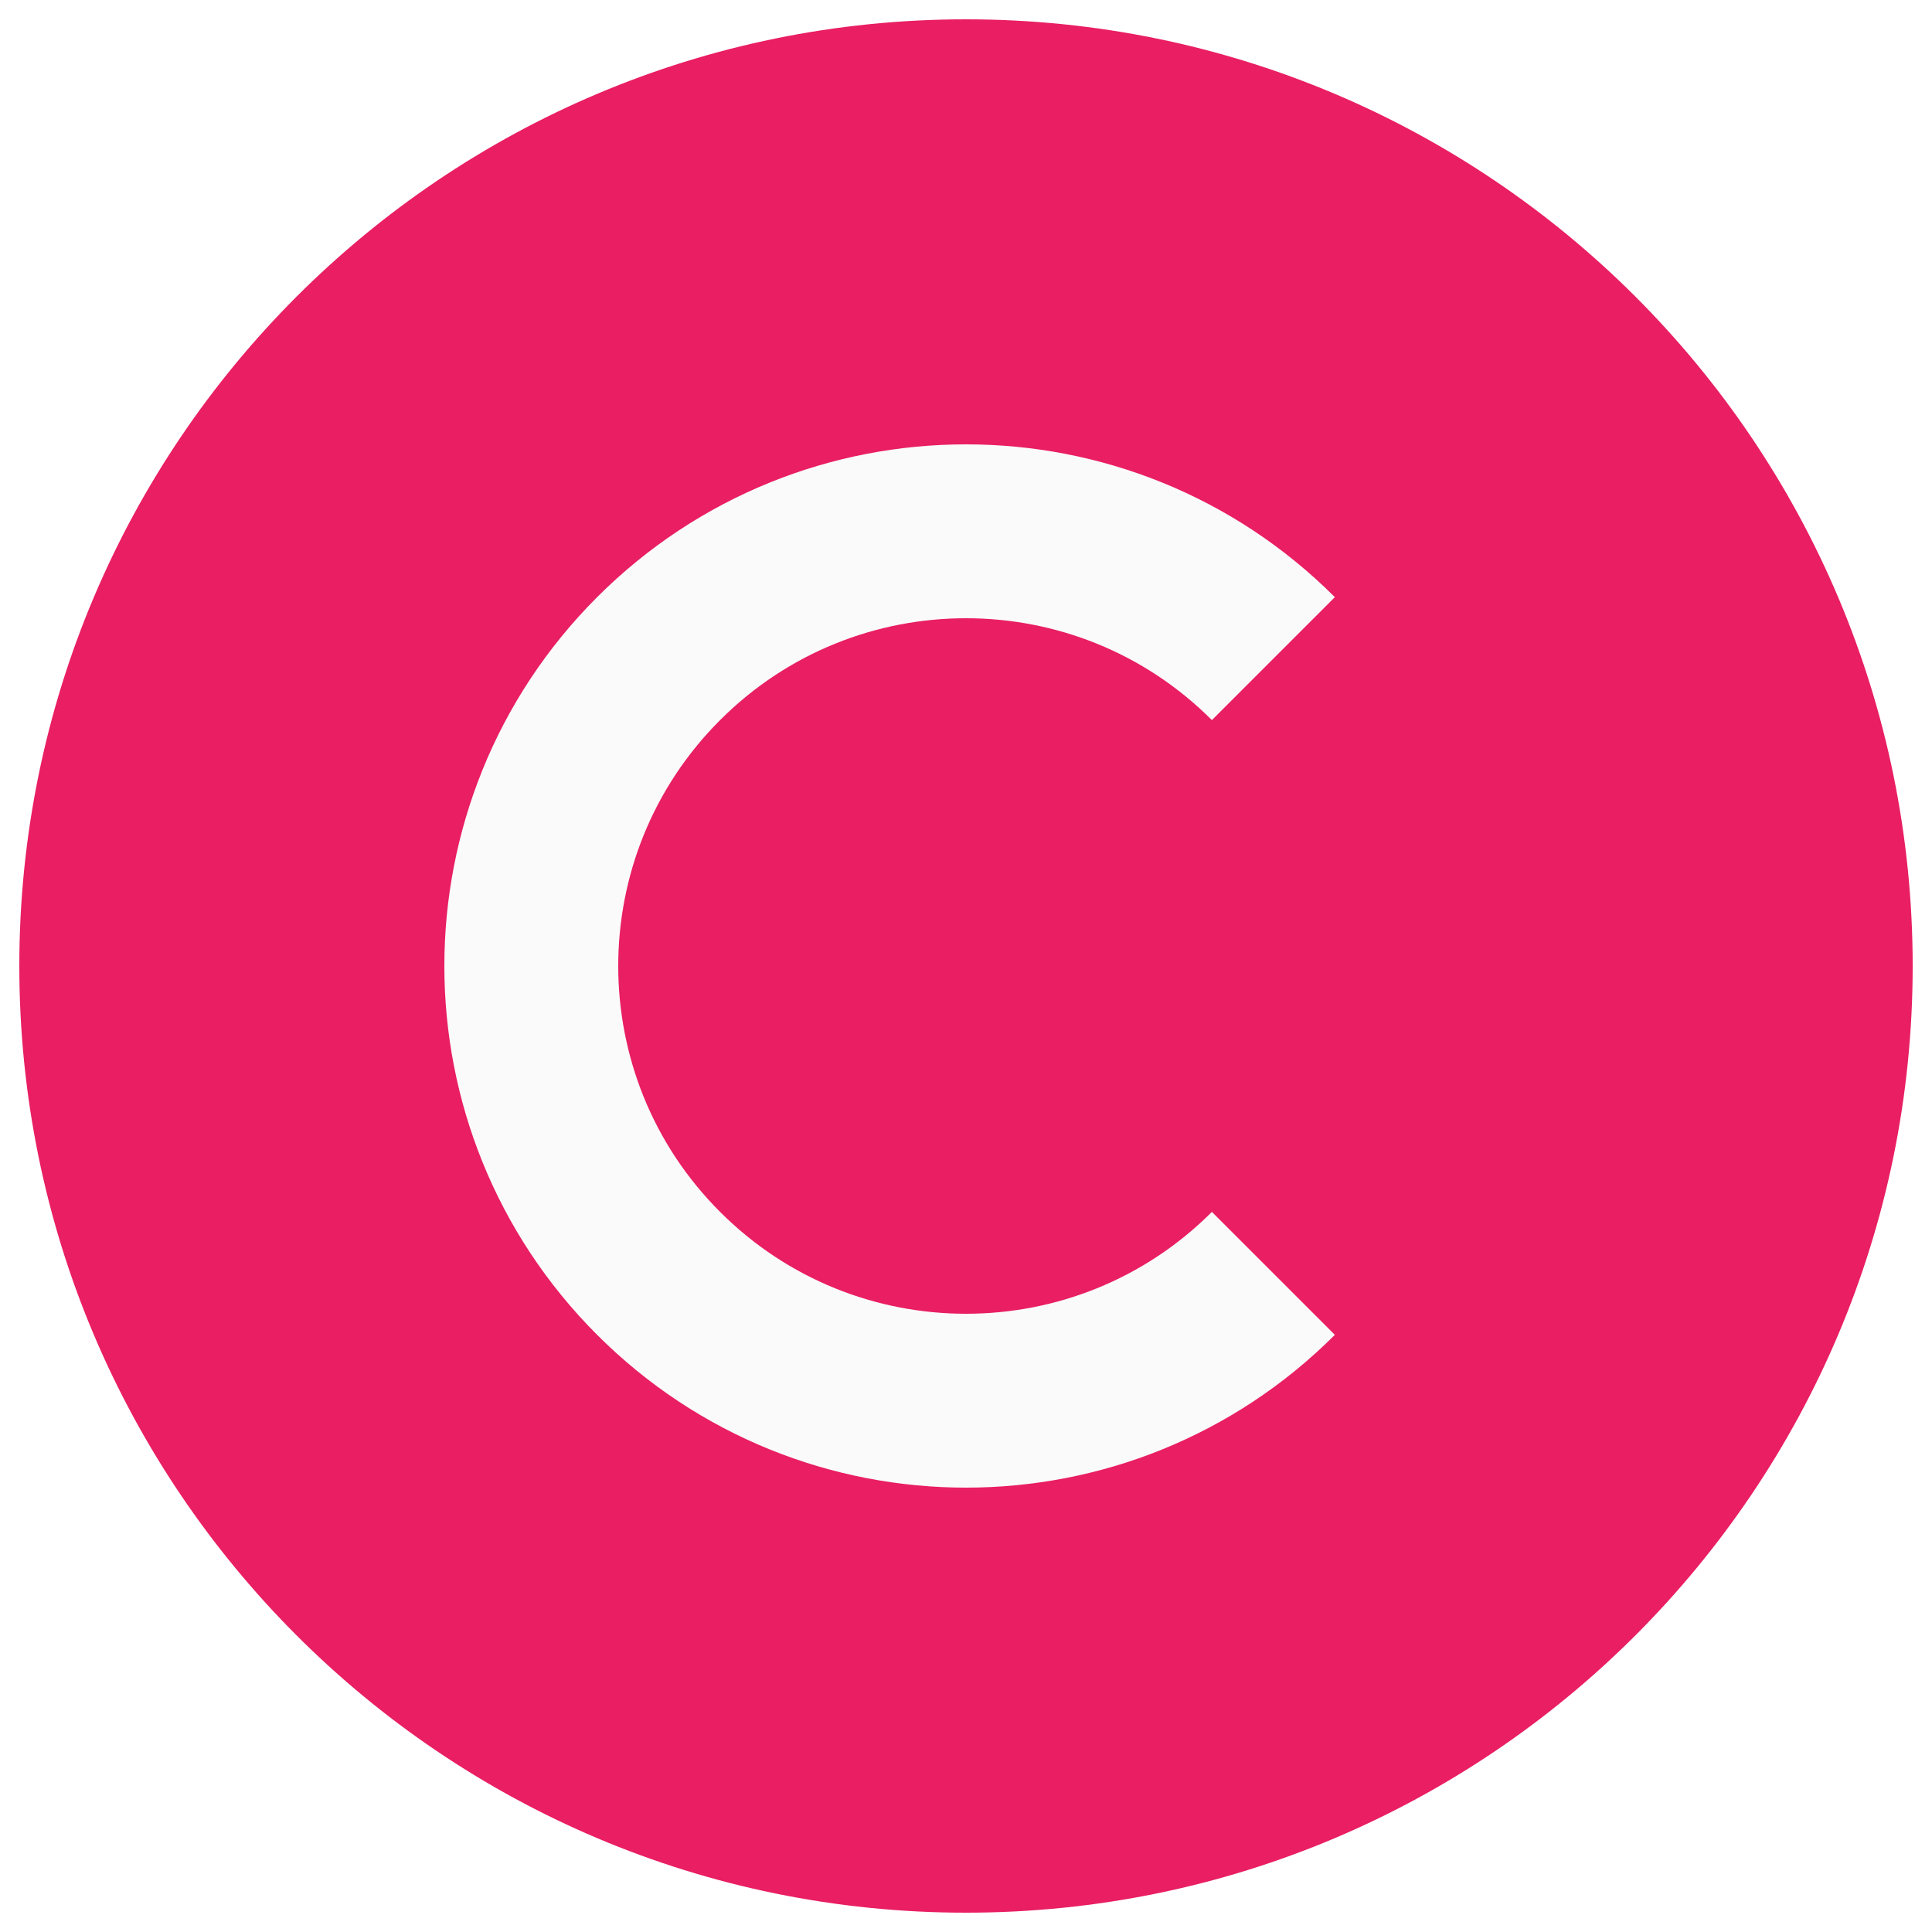
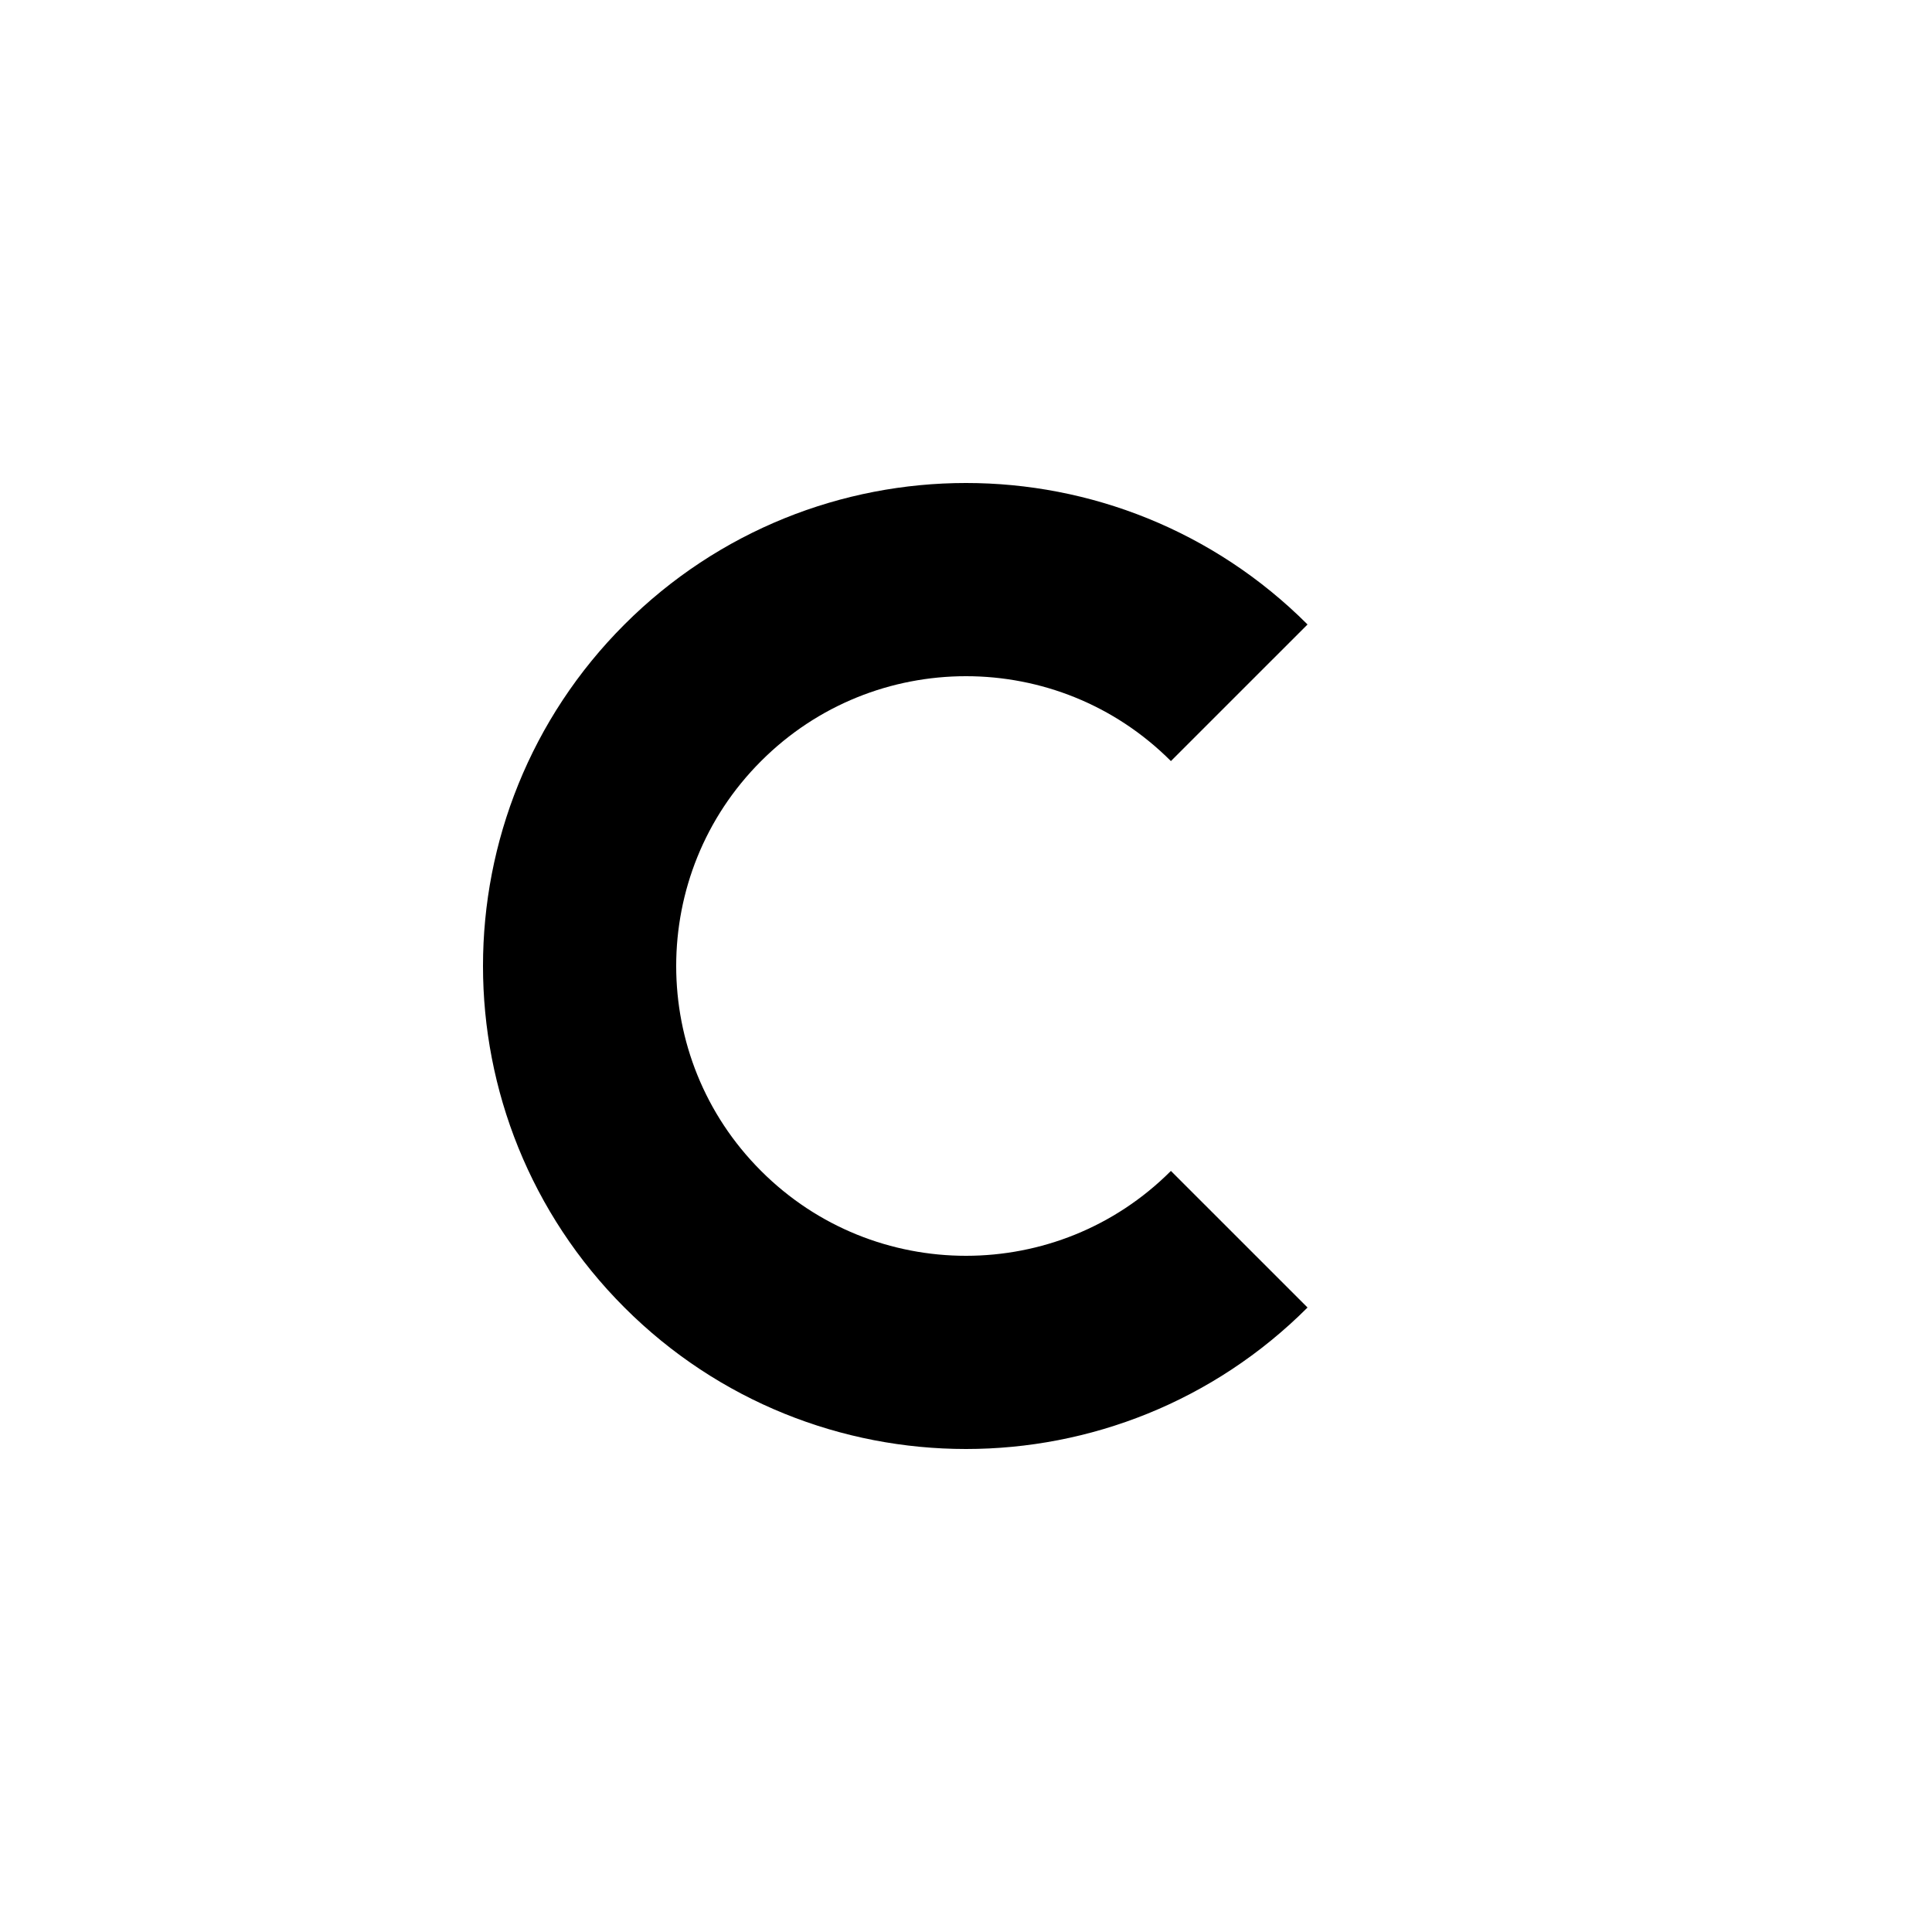
<svg xmlns="http://www.w3.org/2000/svg" viewBox="0 0 100 100">
-   <circle cx="50" cy="50" r="49" fill="#e91e63" />
-   <path transform="translate(50,50) scale(0.45) translate(-50,-50)" fill="none" stroke="#fafafa" stroke-width="20" d="       M 85.355 14.645       A 50 50 0 1 0 85.355 85.355     " />
+   <path fill="none" stroke="currentColor" stroke-width="20" transform="translate(50,50) scale(0.5) translate(-50,-50)" d="       M 78.284 21.716       A 40 40 0 1 0 78.284 78.284     " />
</svg>
